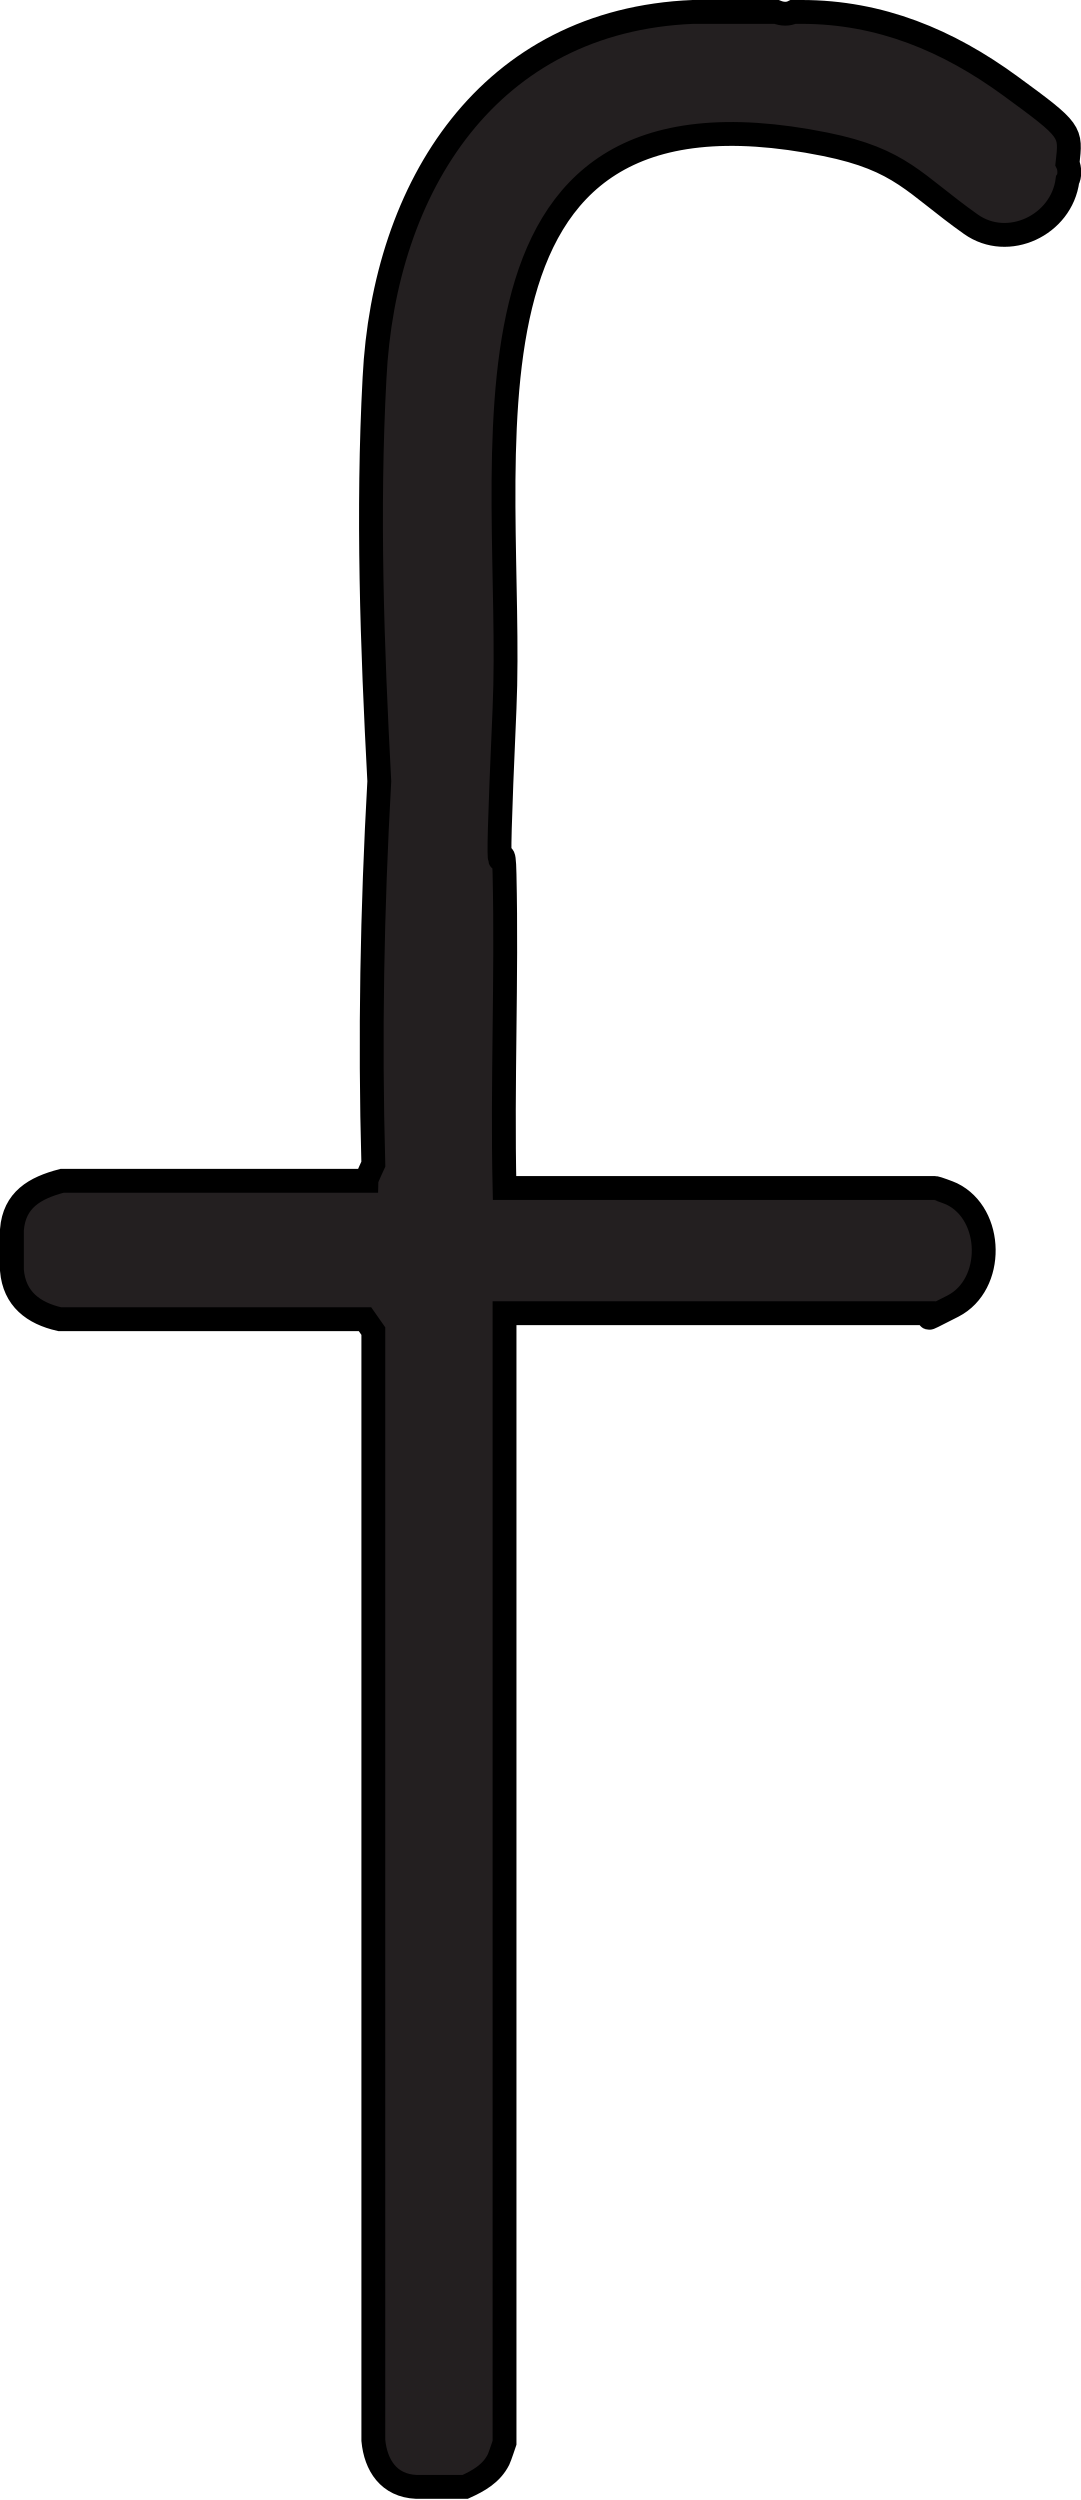
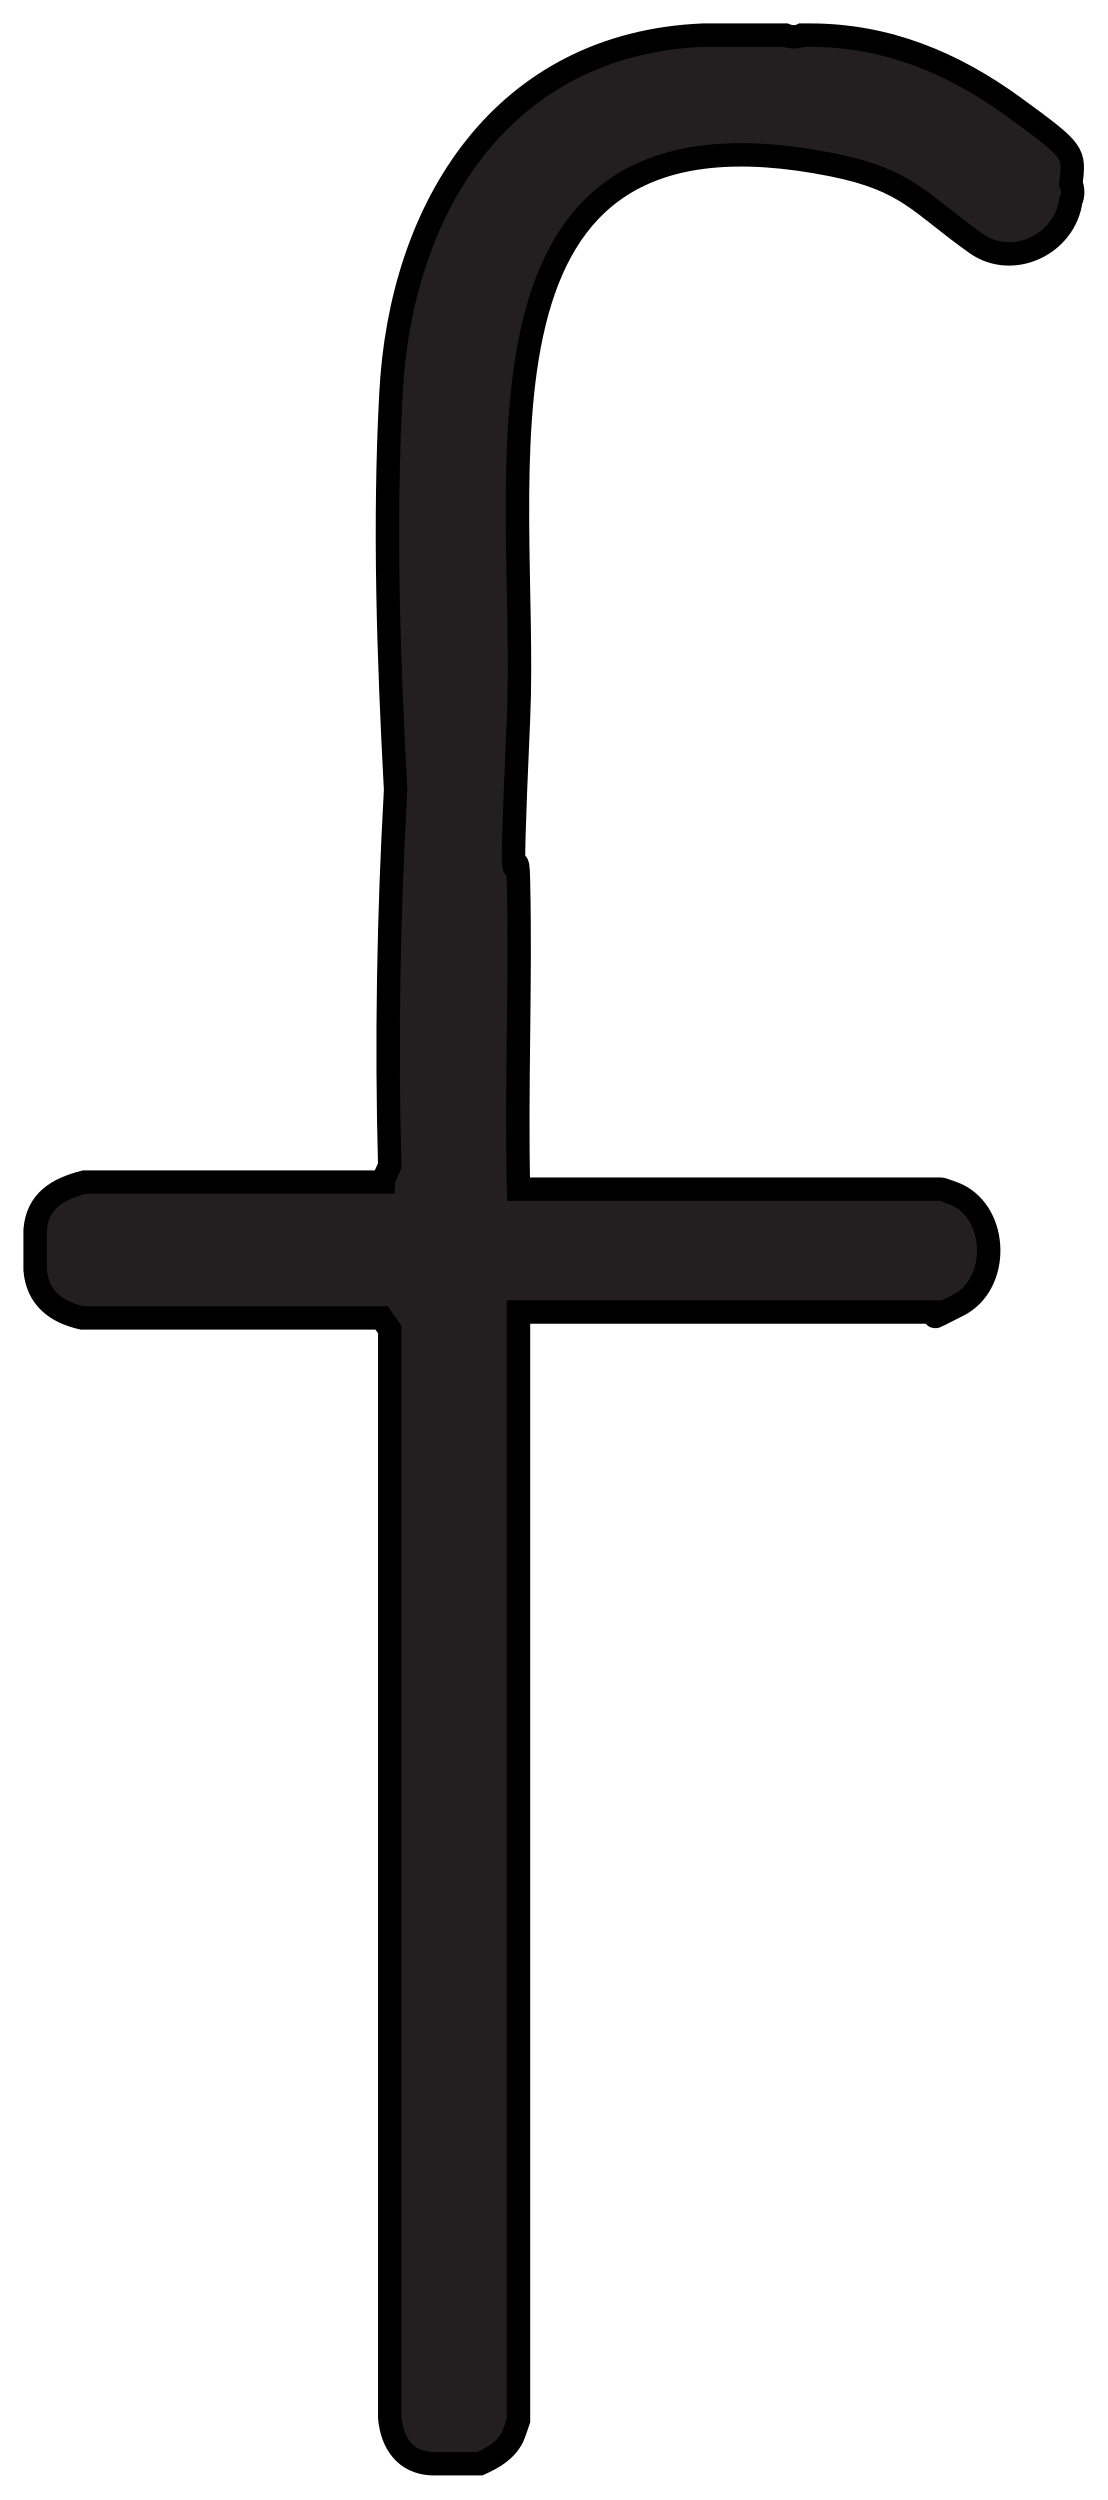
- <svg xmlns="http://www.w3.org/2000/svg" id="Layer_2" version="1.1" viewBox="-1 -1 90.6 209.6">
+ <svg xmlns="http://www.w3.org/2000/svg" id="Layer_2" version="1.1" viewBox="-3 -3 94.6 213.6">
  <defs>
    <style>
      .st3 {
        fill: #231f20;
        stroke: #000;
        stroke-miterlimit: 10;
        stroke-width: 2px;
      }
    </style>
  </defs>
  <path class="st3" d="M64.1,0c.5.2,1,.2,1.4,0h.7c6.6,0,12.3,2.4,17.5,6.2s5.1,3.8,4.8,6.5c.2.4.2,1.1,0,1.4-.5,3.8-5,5.9-8.1,3.7-4.8-3.4-5.8-5.4-12.2-6.7-33.2-6.7-26,26.9-26.9,47.3s-.1,8.7,0,13.9c.2,8.8-.2,17.5,0,26.3h36.1c.1,0,1.2.4,1.4.5,3.5,1.7,3.6,7.6.1,9.4s-1.3.6-1.5.6h-36.1v94.7c0,0-.4,1.2-.5,1.4-.6,1.2-1.7,1.8-2.8,2.3h-4.1c-2.3-.1-3.4-1.8-3.6-3.9v-93c0,0-.7-1-.7-1H4c-2.2-.5-3.8-1.7-4-4.1v-3.4c.2-2.5,1.9-3.5,4.2-4.1h25.5c0-.1.6-1.4.6-1.4-.3-10.7-.1-21.4.5-32.1-.6-11.3-1-22.6-.4-33.8C31.2,14.6,40,.7,57.1,0h7Z" />
</svg>
